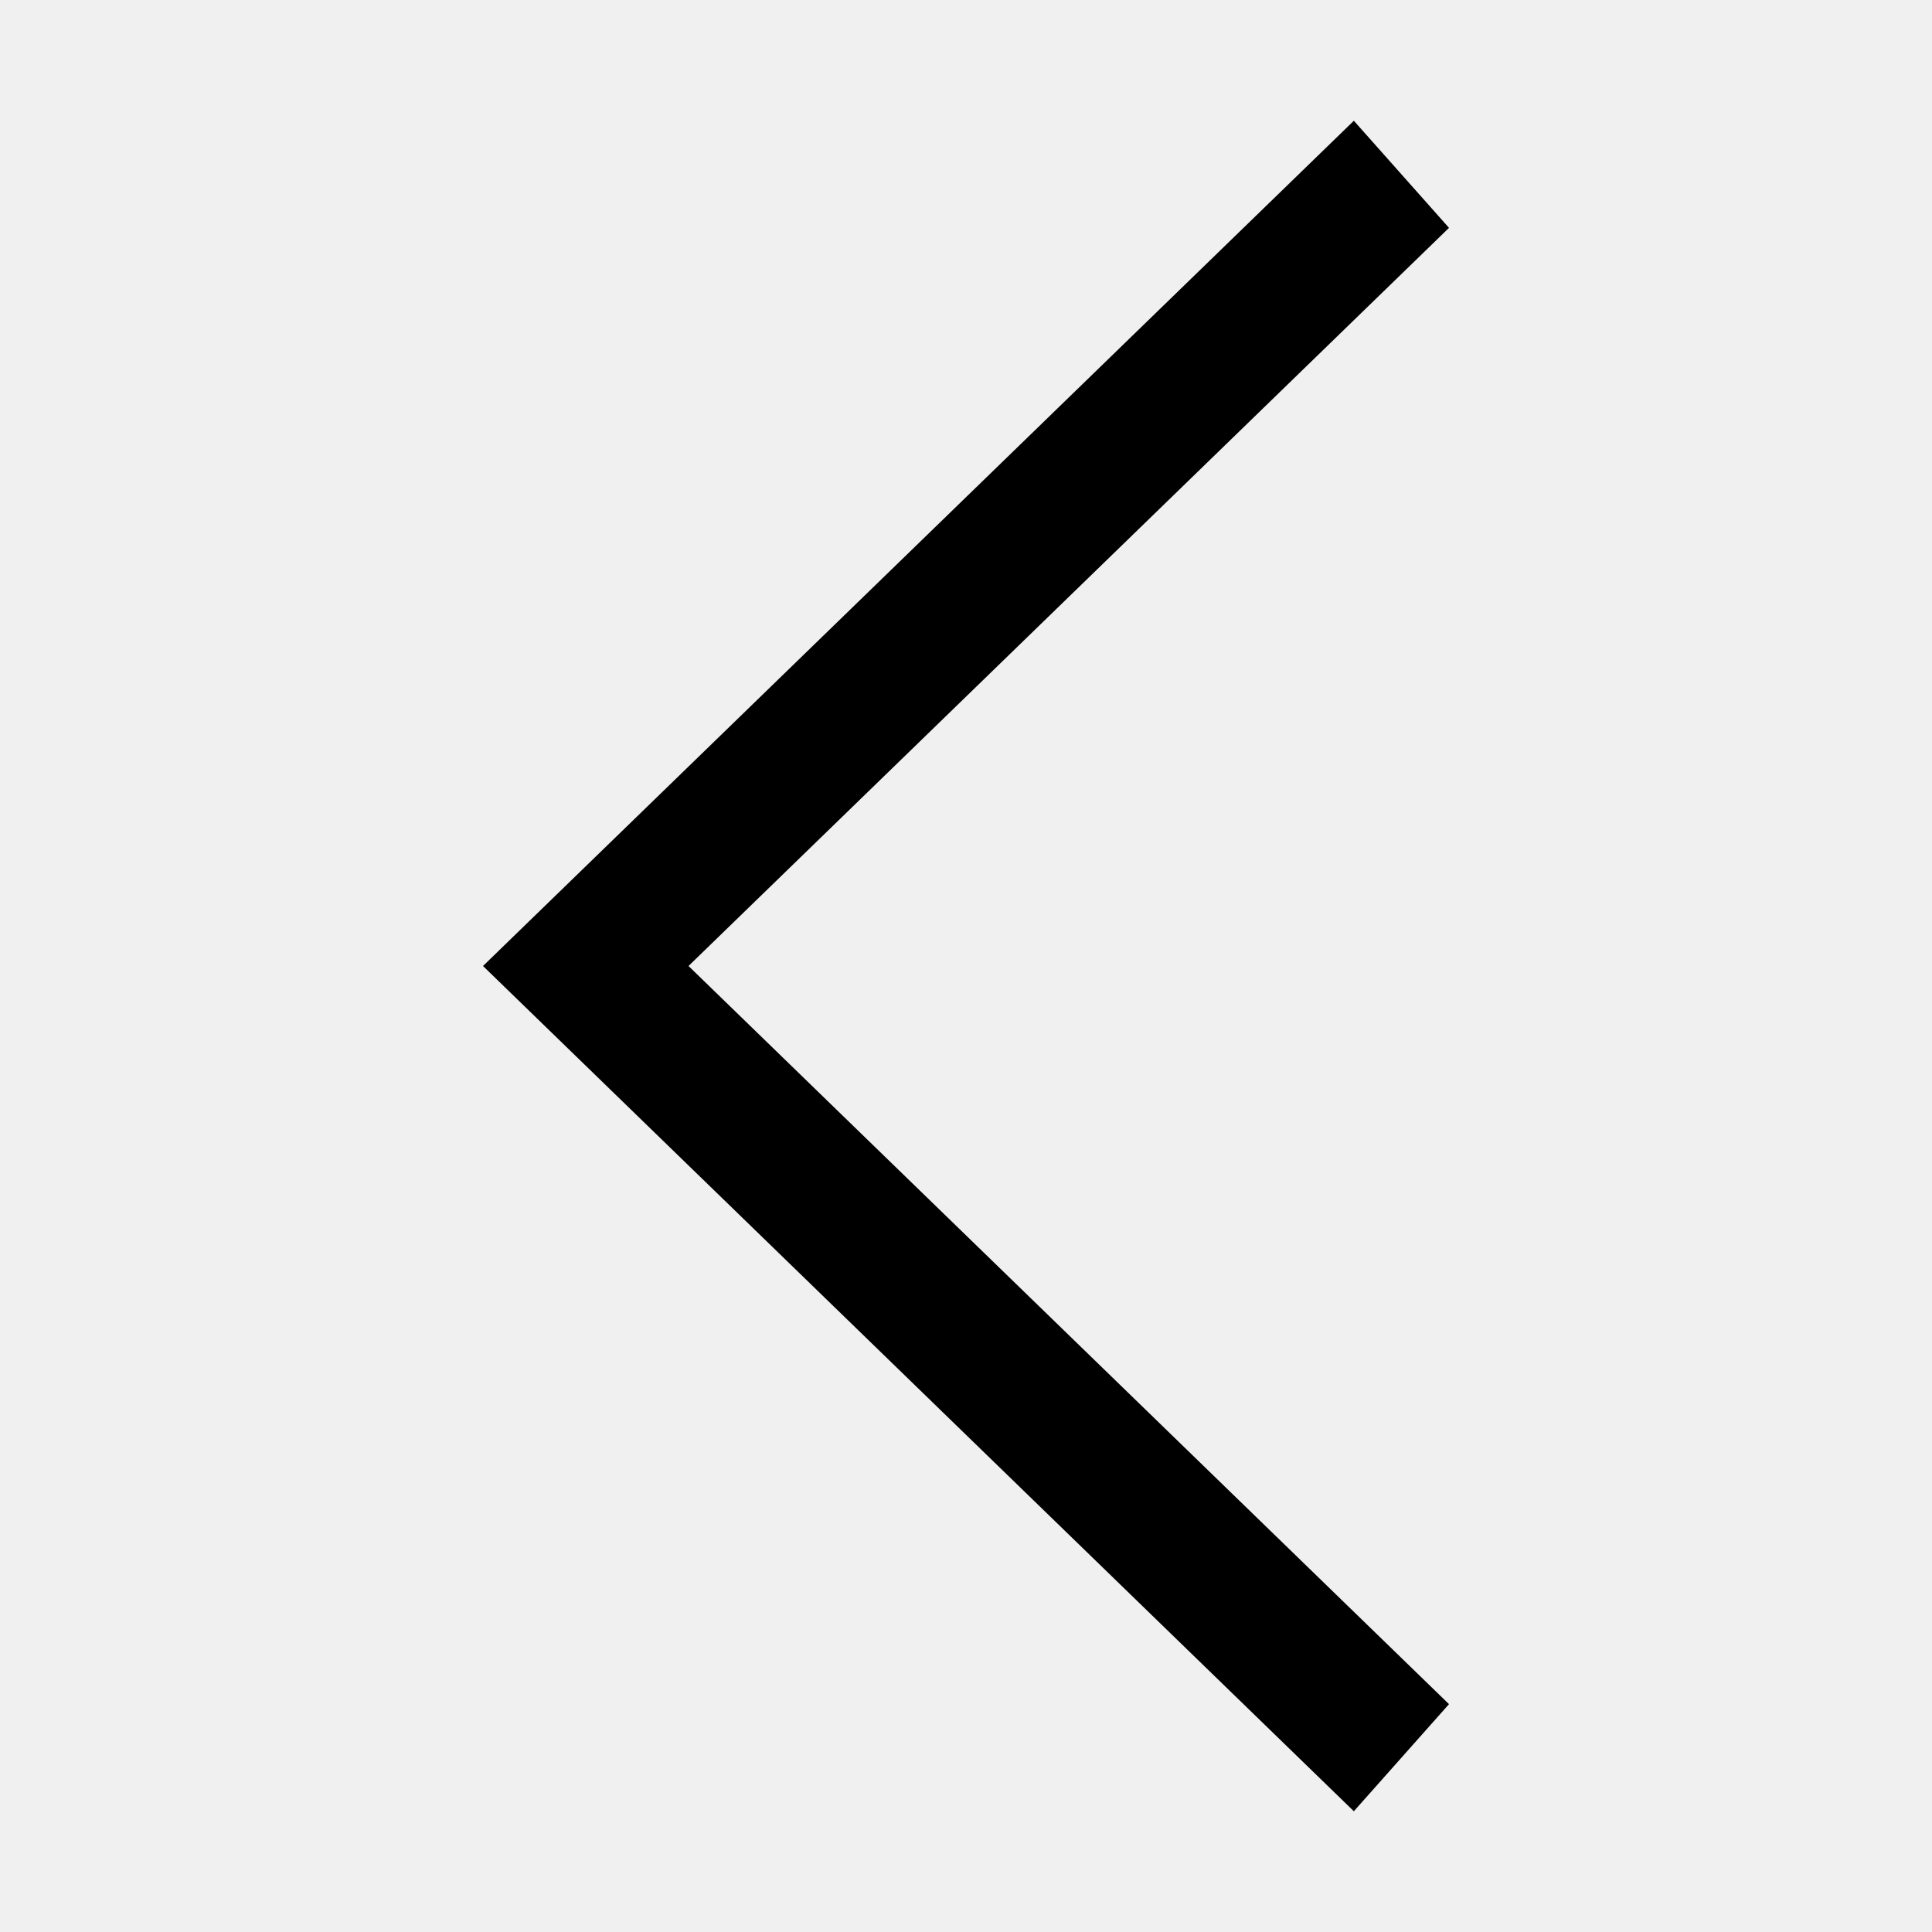
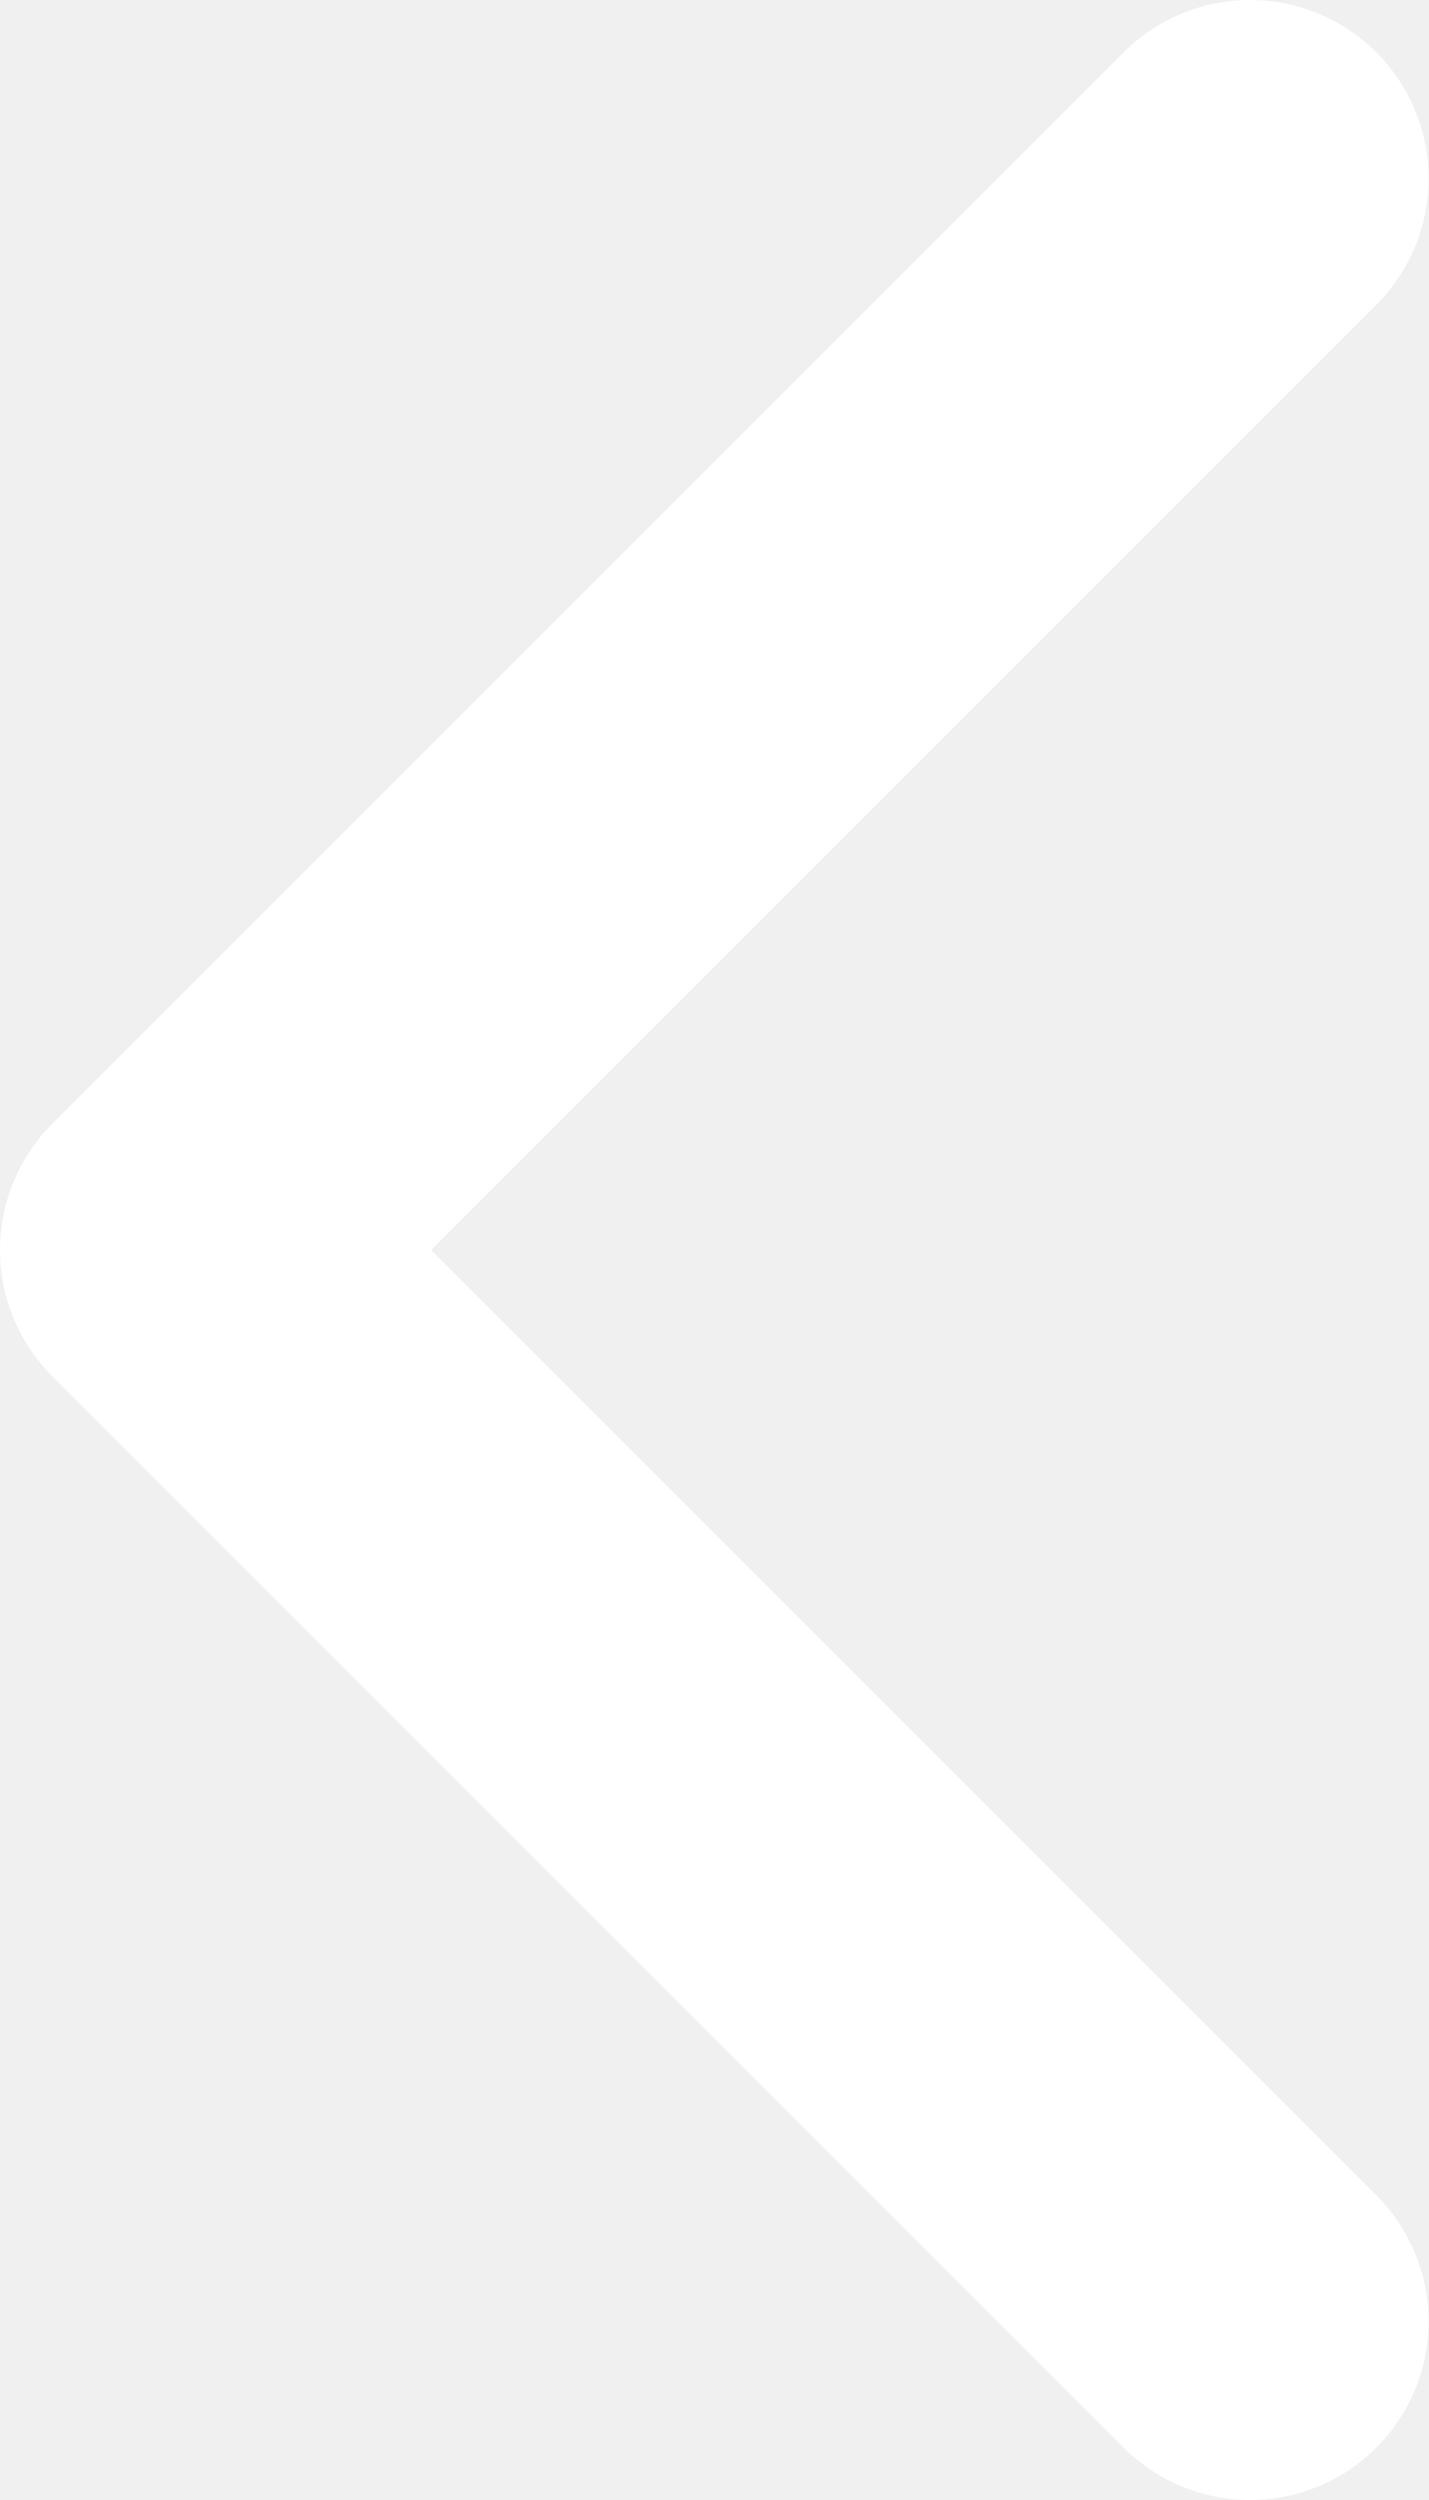
- <svg xmlns="http://www.w3.org/2000/svg" width="current" height="current" viewBox="0 0 1024 1024" class="icon" version="1.1">
-   <path d="M768 903.232l-50.432 56.768L256 512l461.568-448 50.432 56.768L364.928 512z" fill="inherit" />
+ <svg xmlns="http://www.w3.org/2000/svg" width="16" height="28" viewBox="0 0 16 28" fill="none">
+   <path d="M14 26L2 14L14 2" stroke="white" stroke-width="4" stroke-linecap="round" stroke-linejoin="round" fill="none" />
</svg>
